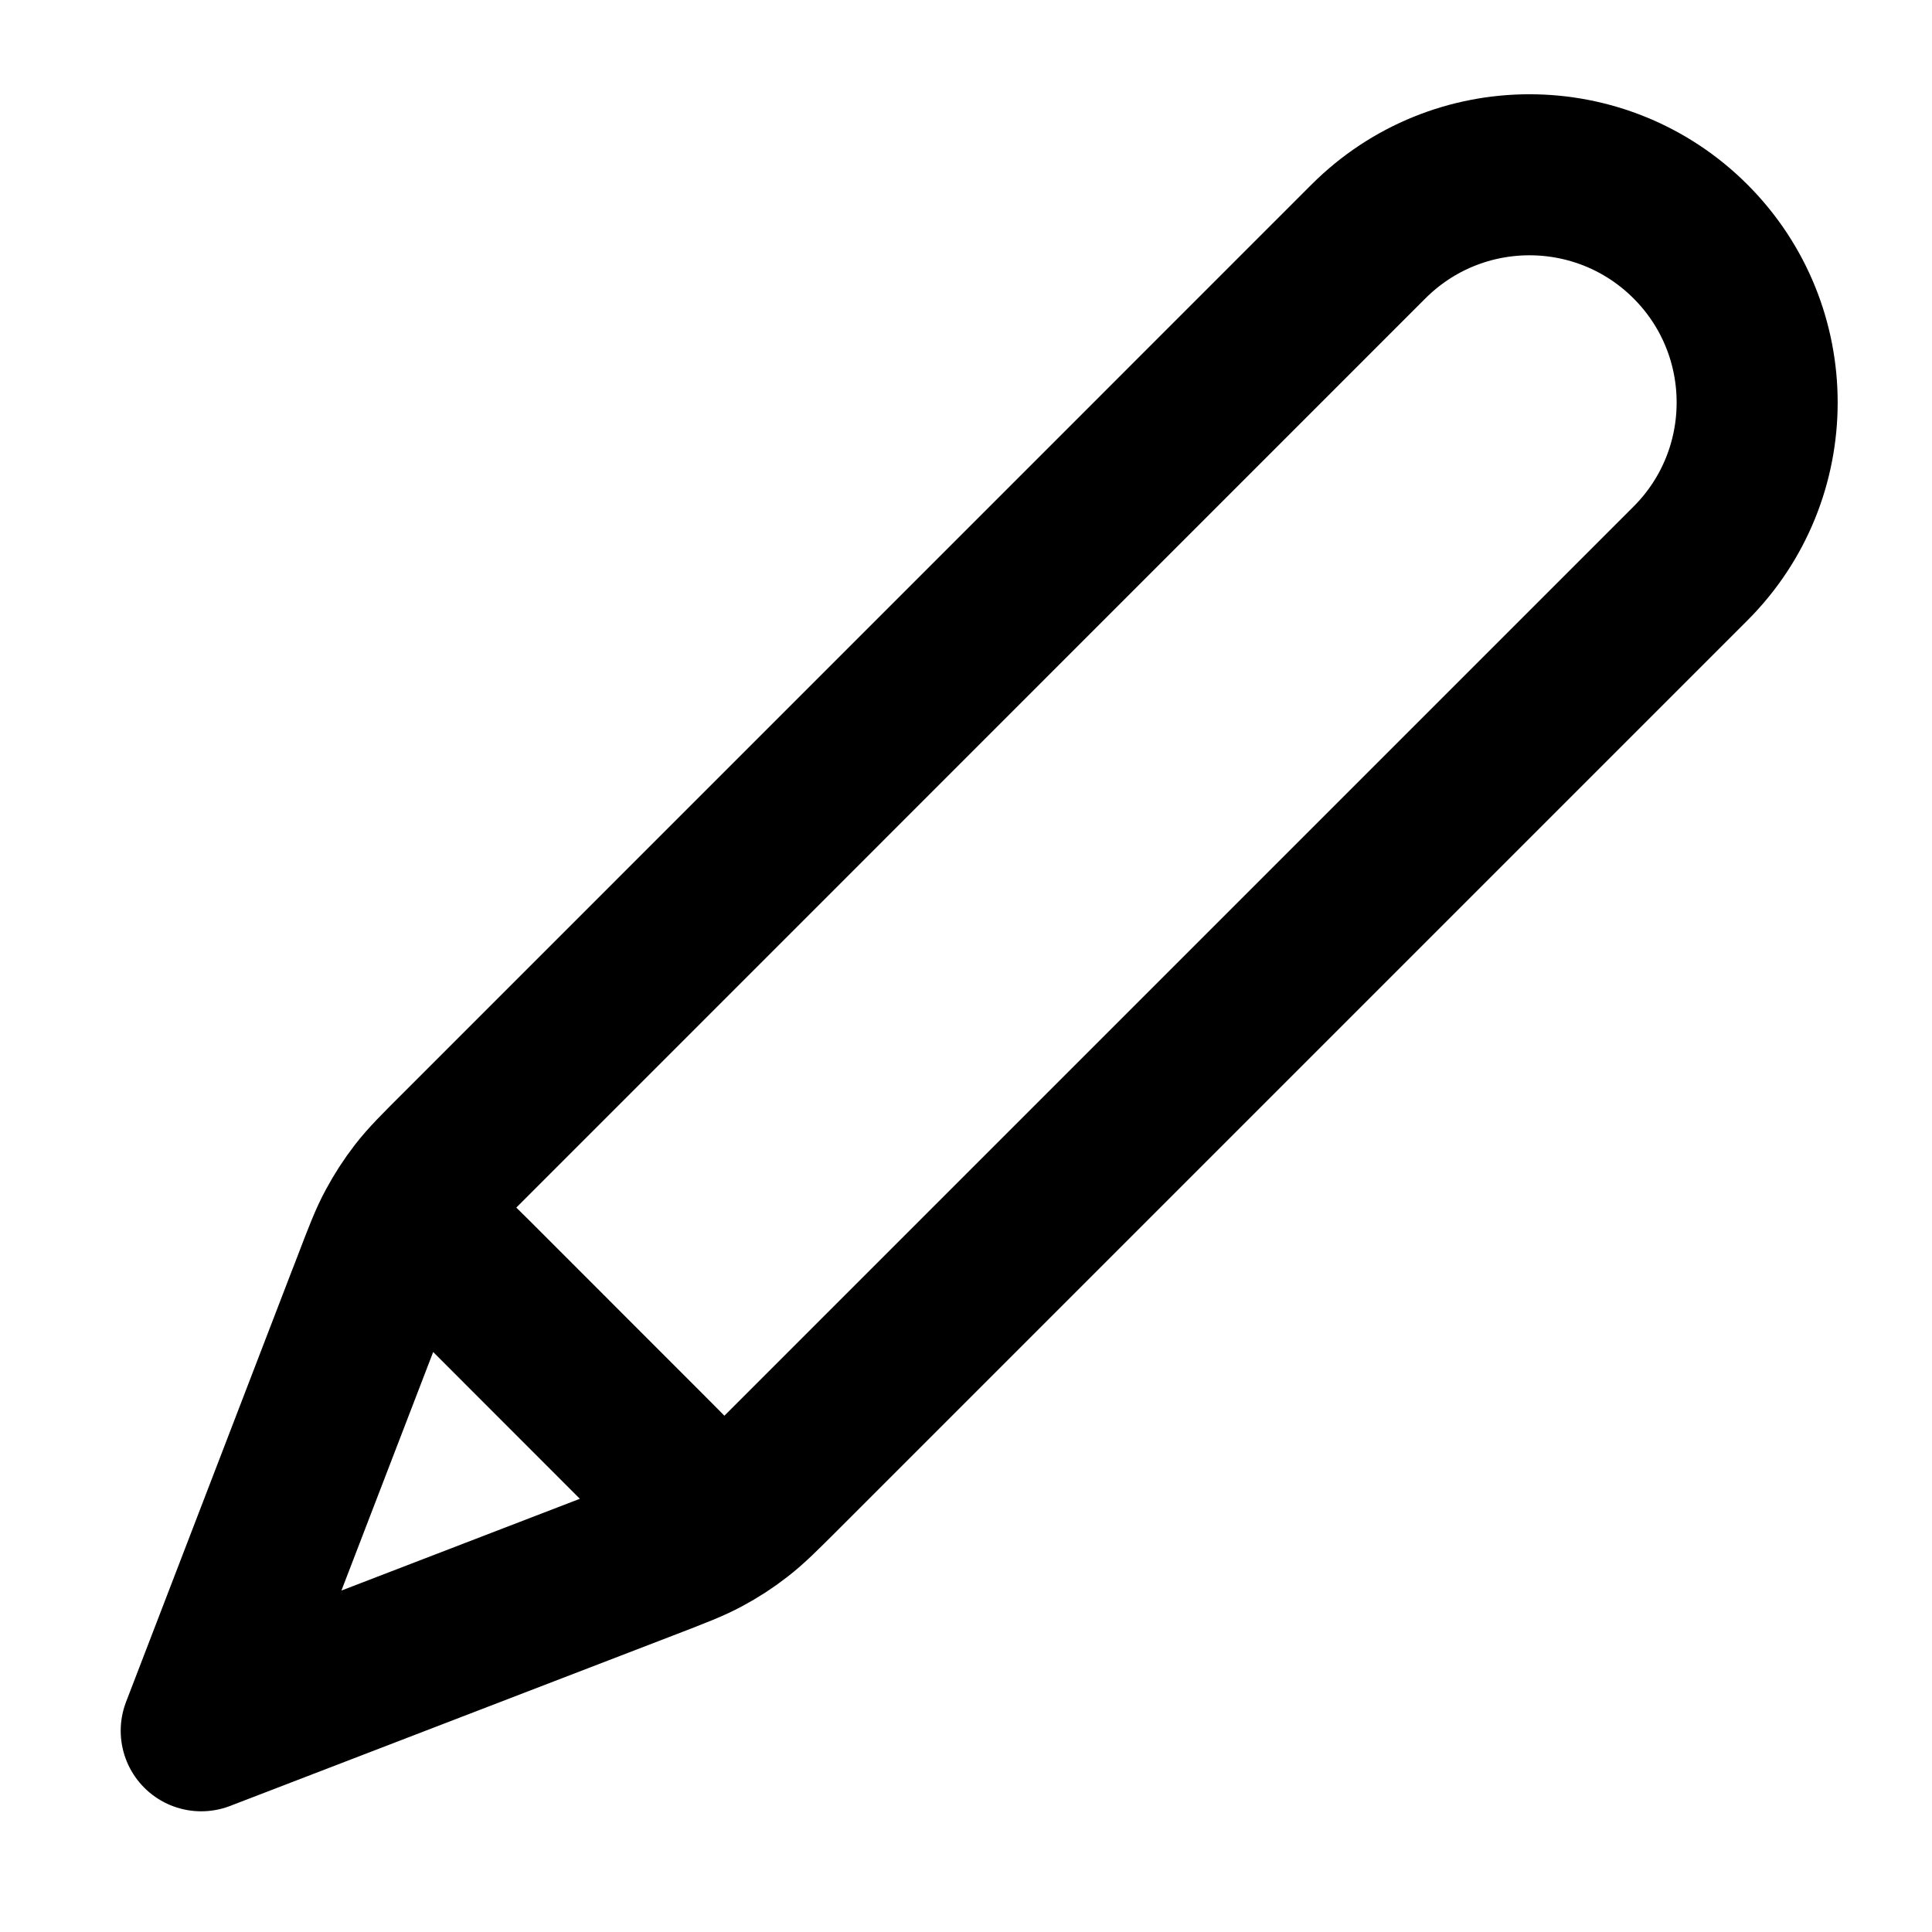
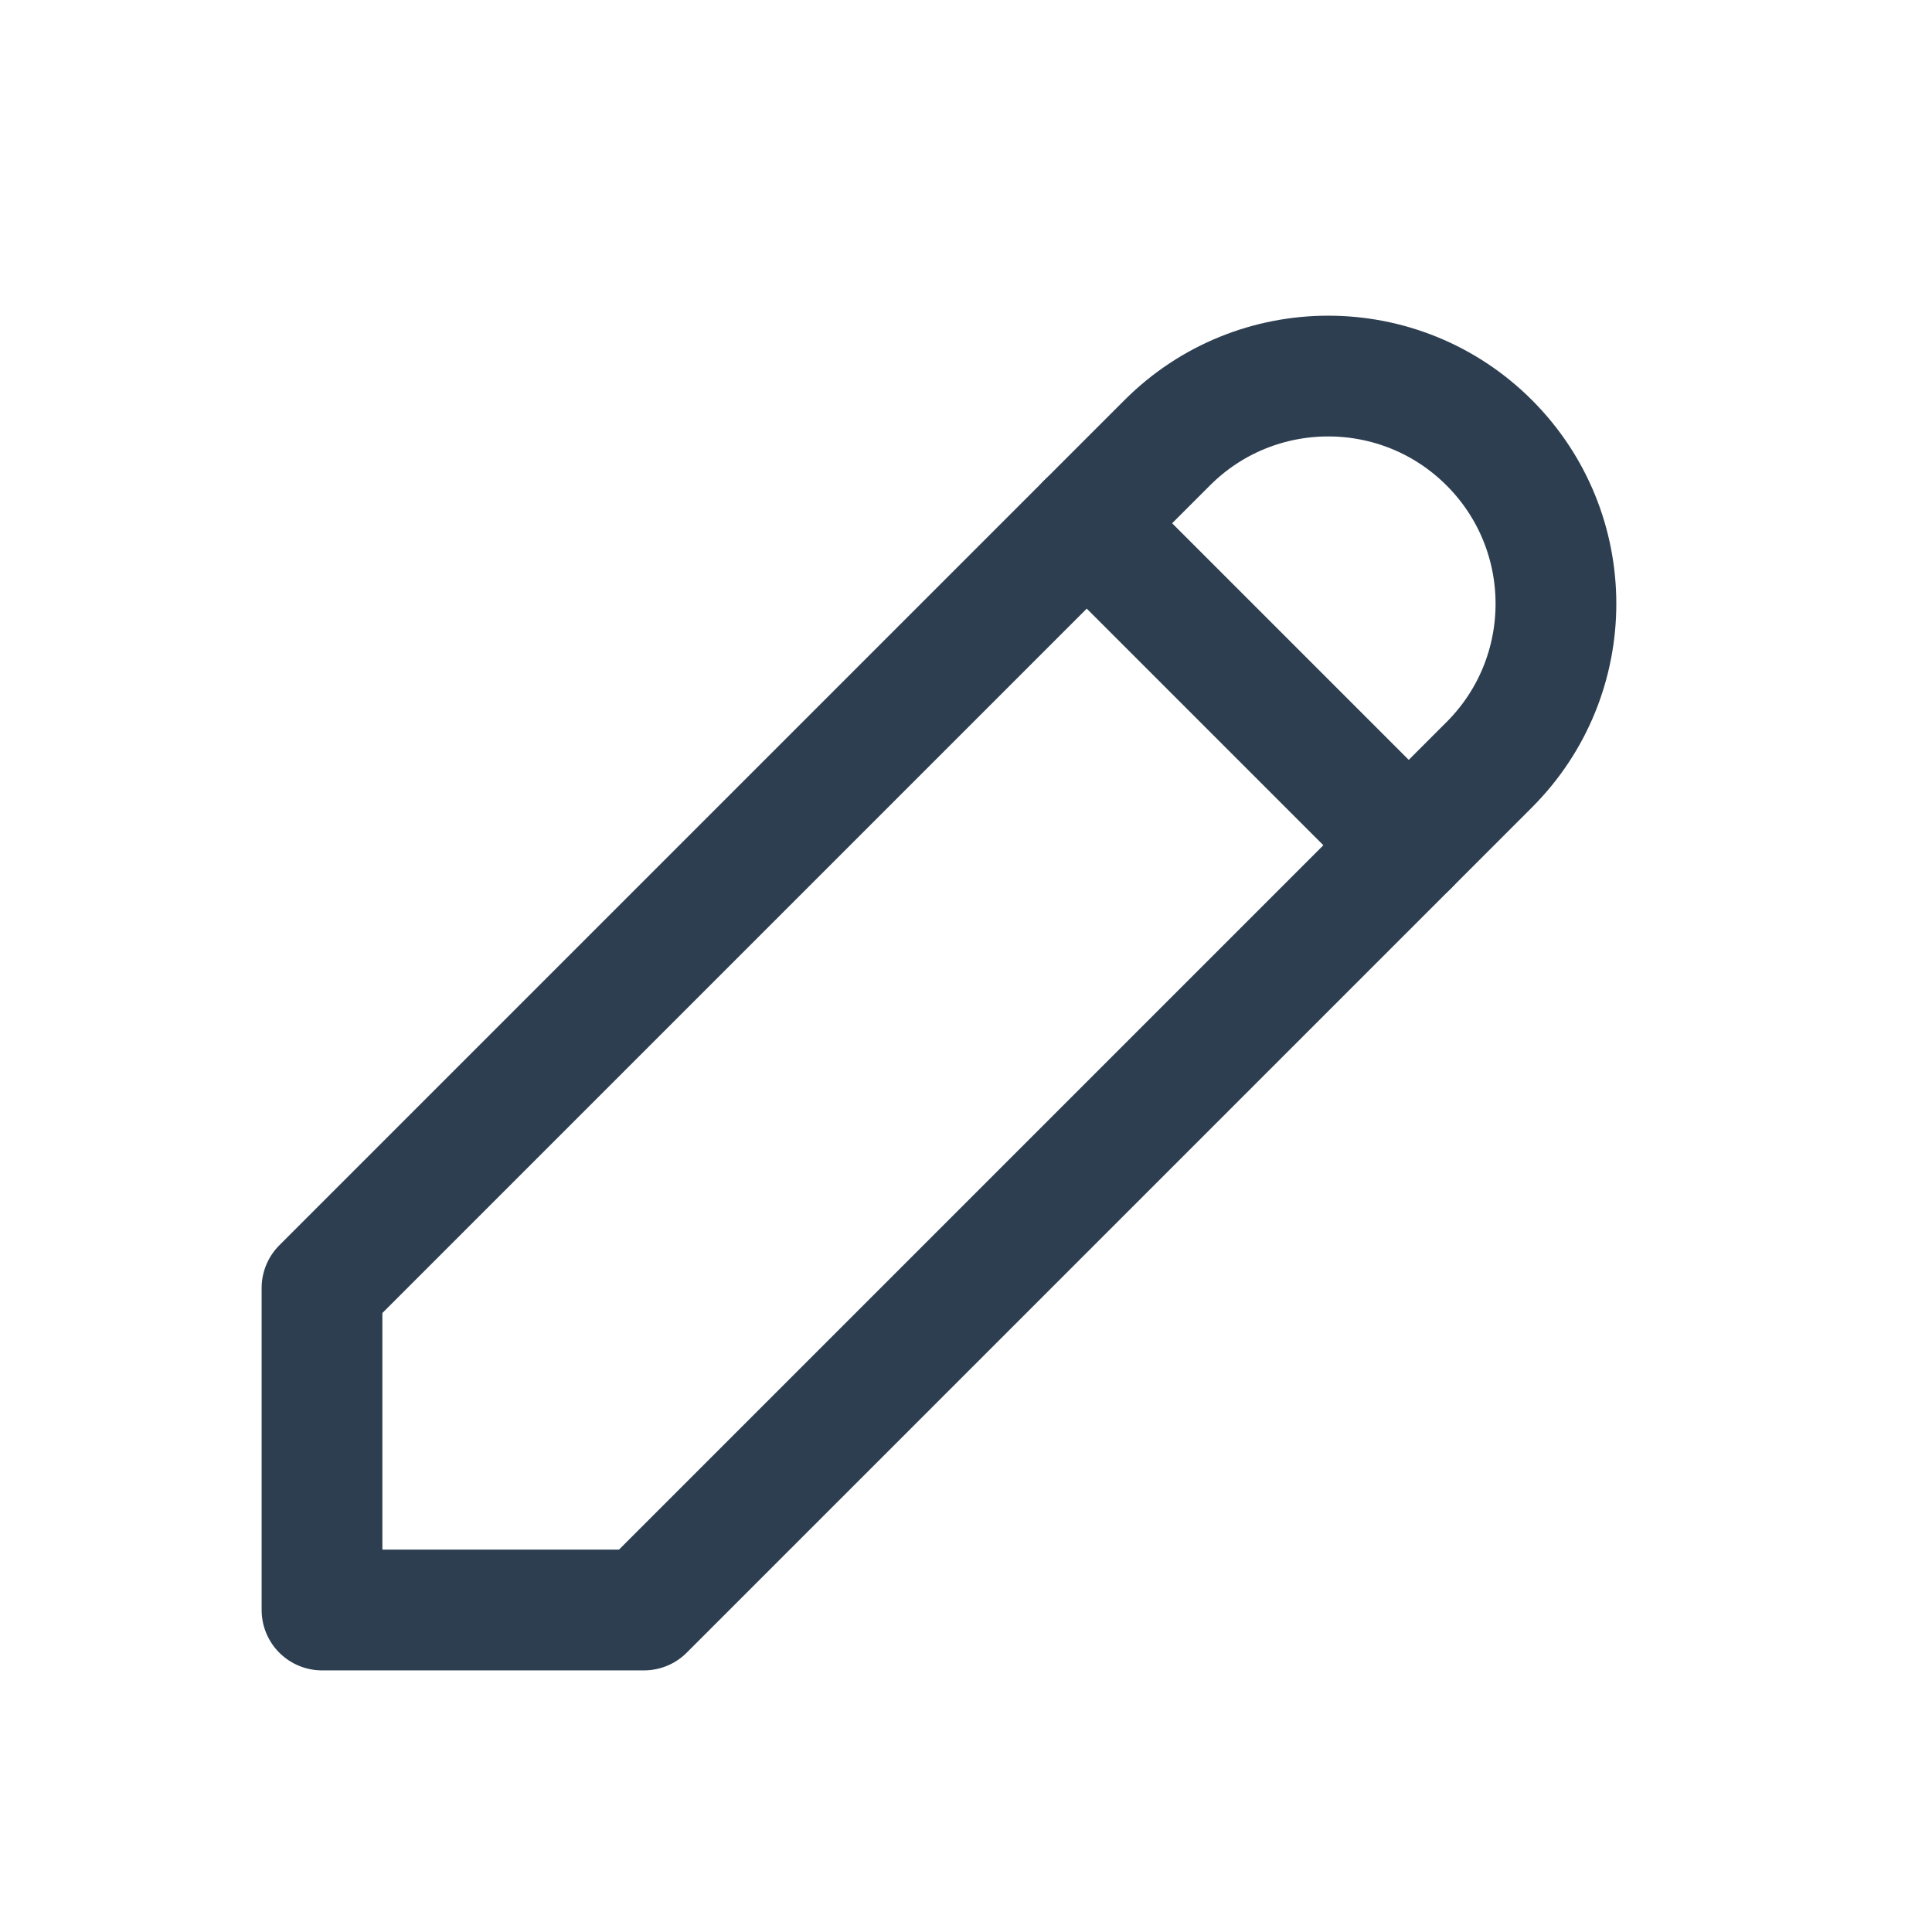
- <svg xmlns="http://www.w3.org/2000/svg" width="20" height="20" viewBox="0 0 20 20" fill="none">
-   <path d="M2.083 17.917L6.707 16.138C7.003 16.024 7.151 15.967 7.289 15.893C7.412 15.827 7.53 15.751 7.64 15.665C7.764 15.569 7.876 15.457 8.1 15.233L17.5 5.833C18.42 4.913 18.42 3.42 17.5 2.5C16.579 1.579 15.087 1.579 14.166 2.5L4.767 11.9C4.542 12.124 4.43 12.236 4.334 12.36C4.249 12.47 4.173 12.587 4.107 12.71C4.032 12.848 3.975 12.996 3.862 13.292L2.083 17.917ZM2.083 17.917L3.798 13.457C3.921 13.138 3.982 12.979 4.087 12.906C4.179 12.842 4.293 12.818 4.403 12.839C4.529 12.863 4.65 12.984 4.892 13.225L6.774 15.108C7.016 15.35 7.137 15.47 7.161 15.596C7.182 15.706 7.158 15.82 7.094 15.912C7.021 16.017 6.861 16.079 6.542 16.201L2.083 17.917Z" stroke="currentColor" stroke-width="1.667" stroke-linecap="round" stroke-linejoin="round" />
+ <svg xmlns="http://www.w3.org/2000/svg" class="icon icon-tabler icon-tabler-pencil" width="44" height="44" viewBox="0 0 24 24" stroke-width="1.5" stroke="#2c3e50" fill="none" stroke-linecap="round" stroke-linejoin="round">
+   <path stroke="none" d="M0 0h24v24H0z" fill="none" />
+   <path d="M4 20h4l10.5 -10.5a1.5 1.5 0 0 0 -4 -4l-10.5 10.5v4" />
+   <line x1="13.5" y1="6.5" x2="17.5" y2="10.5" />
</svg>
